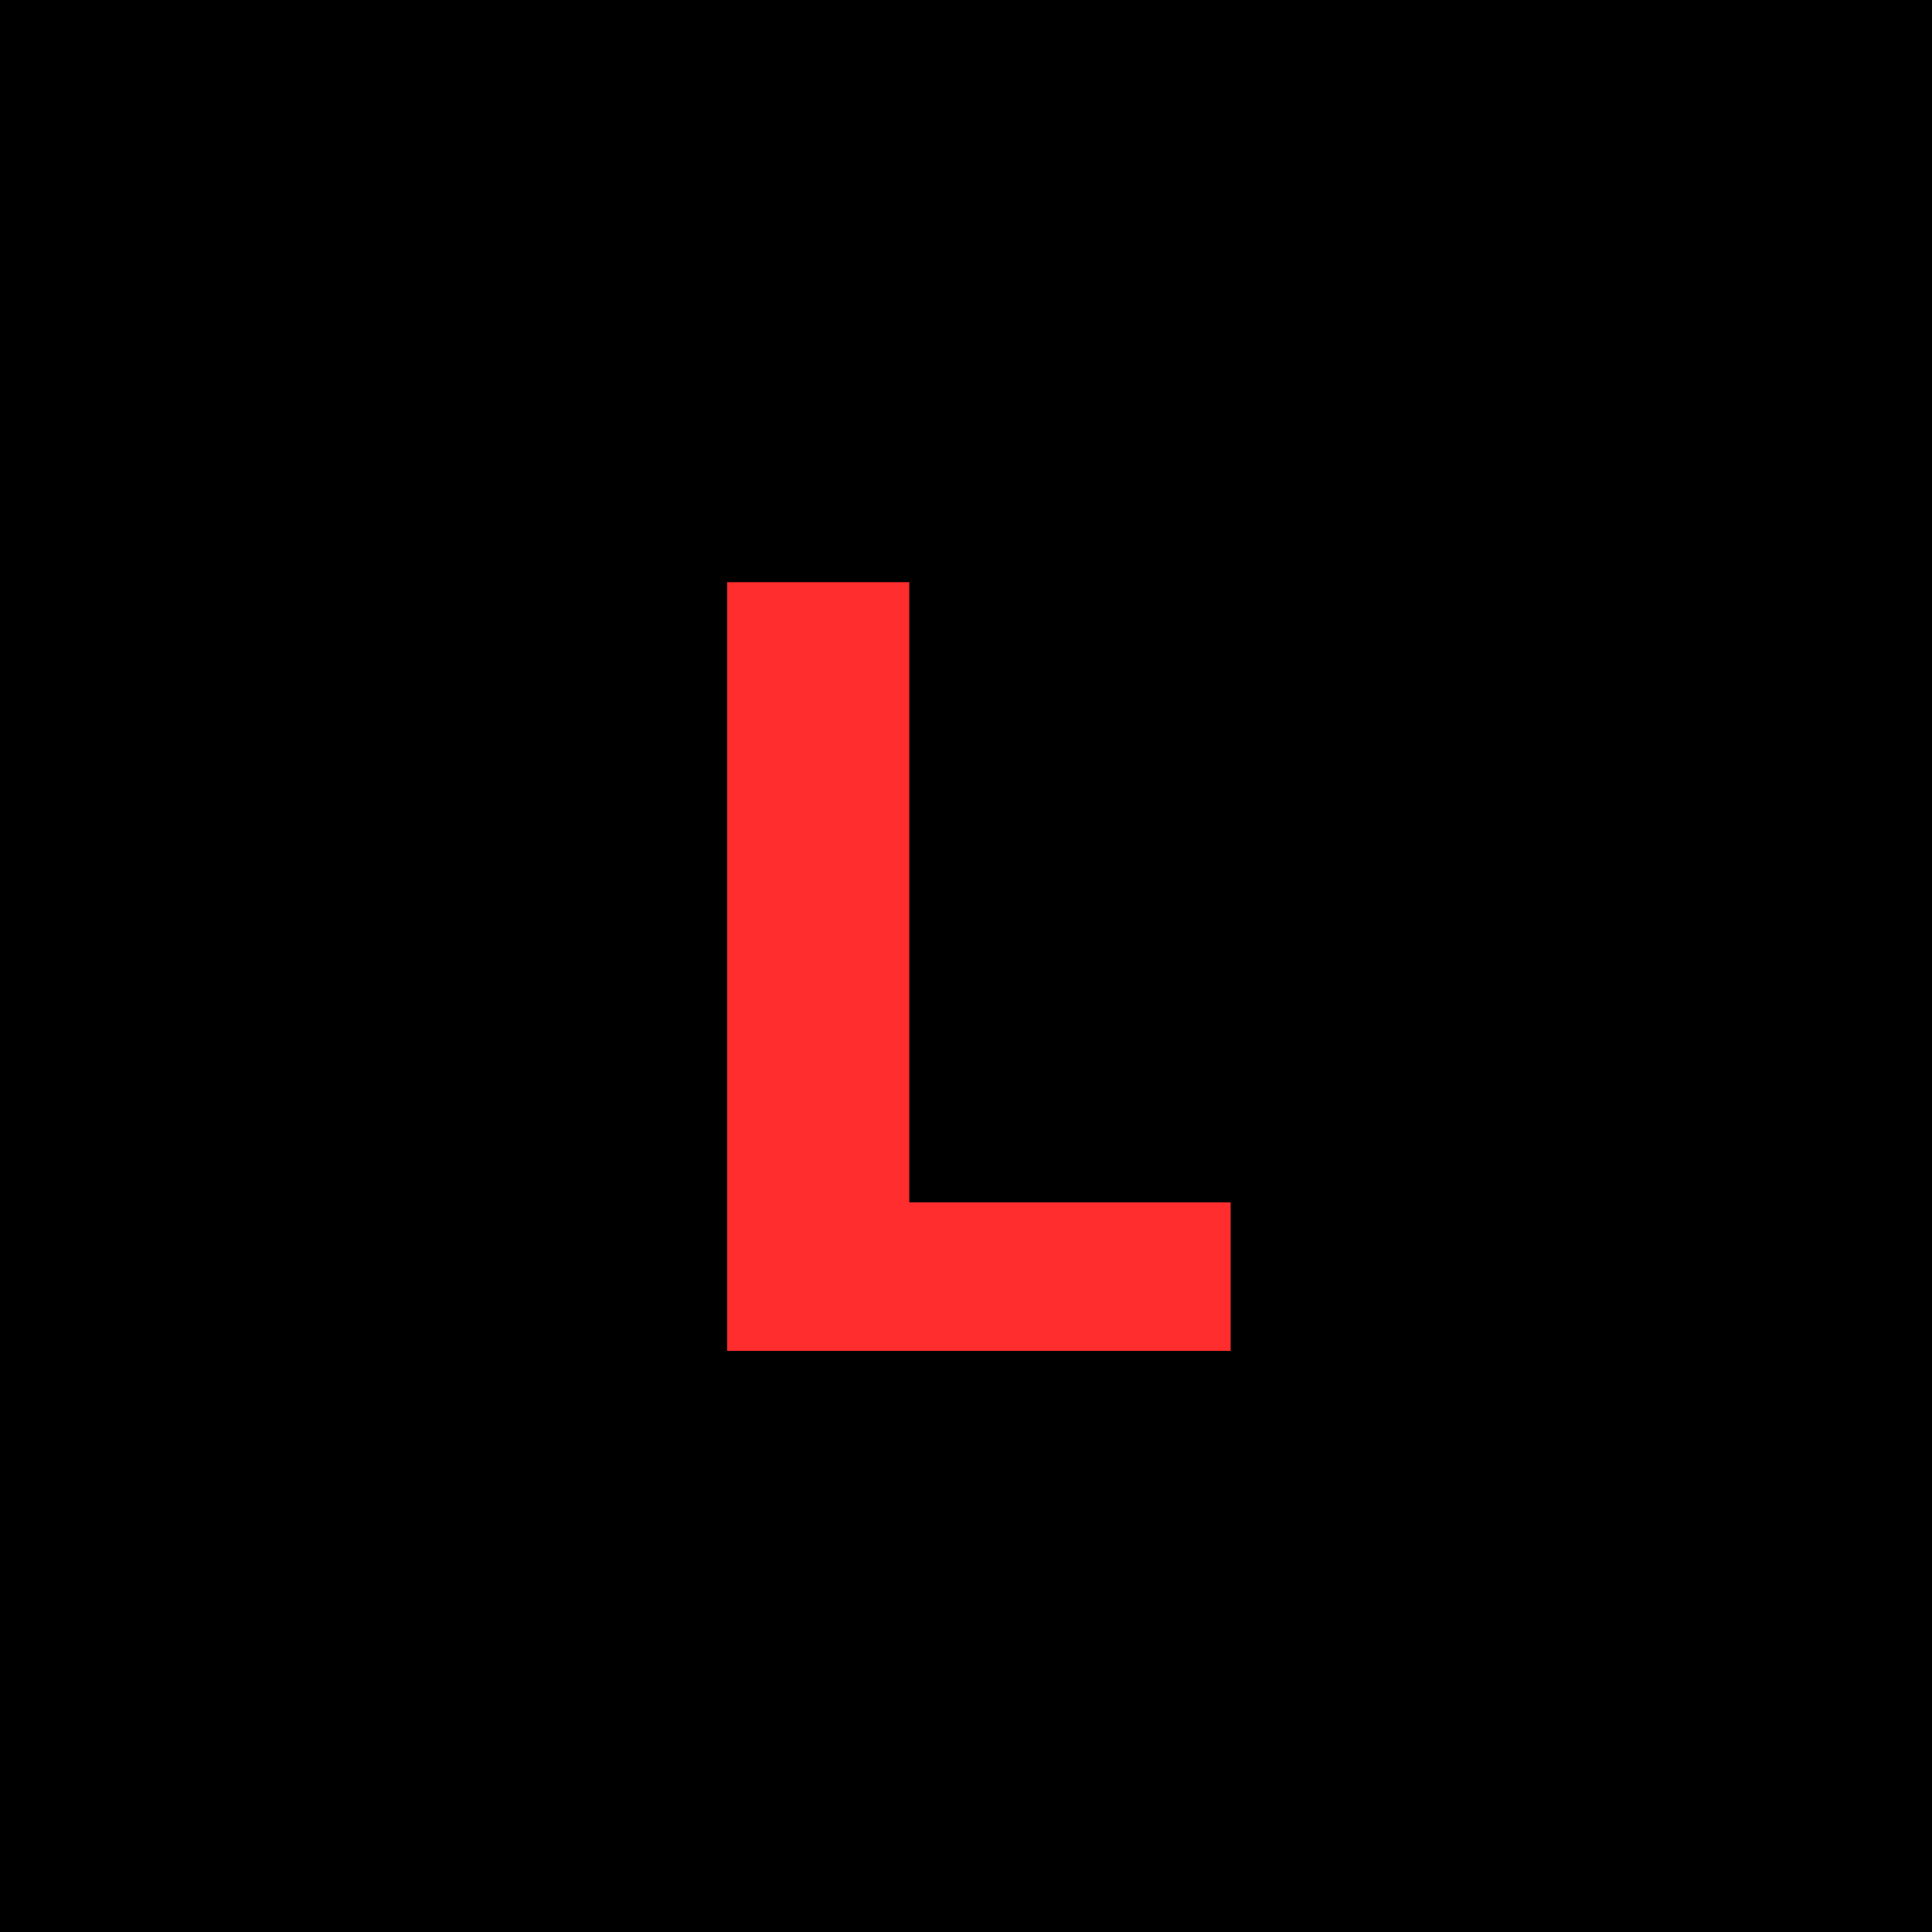
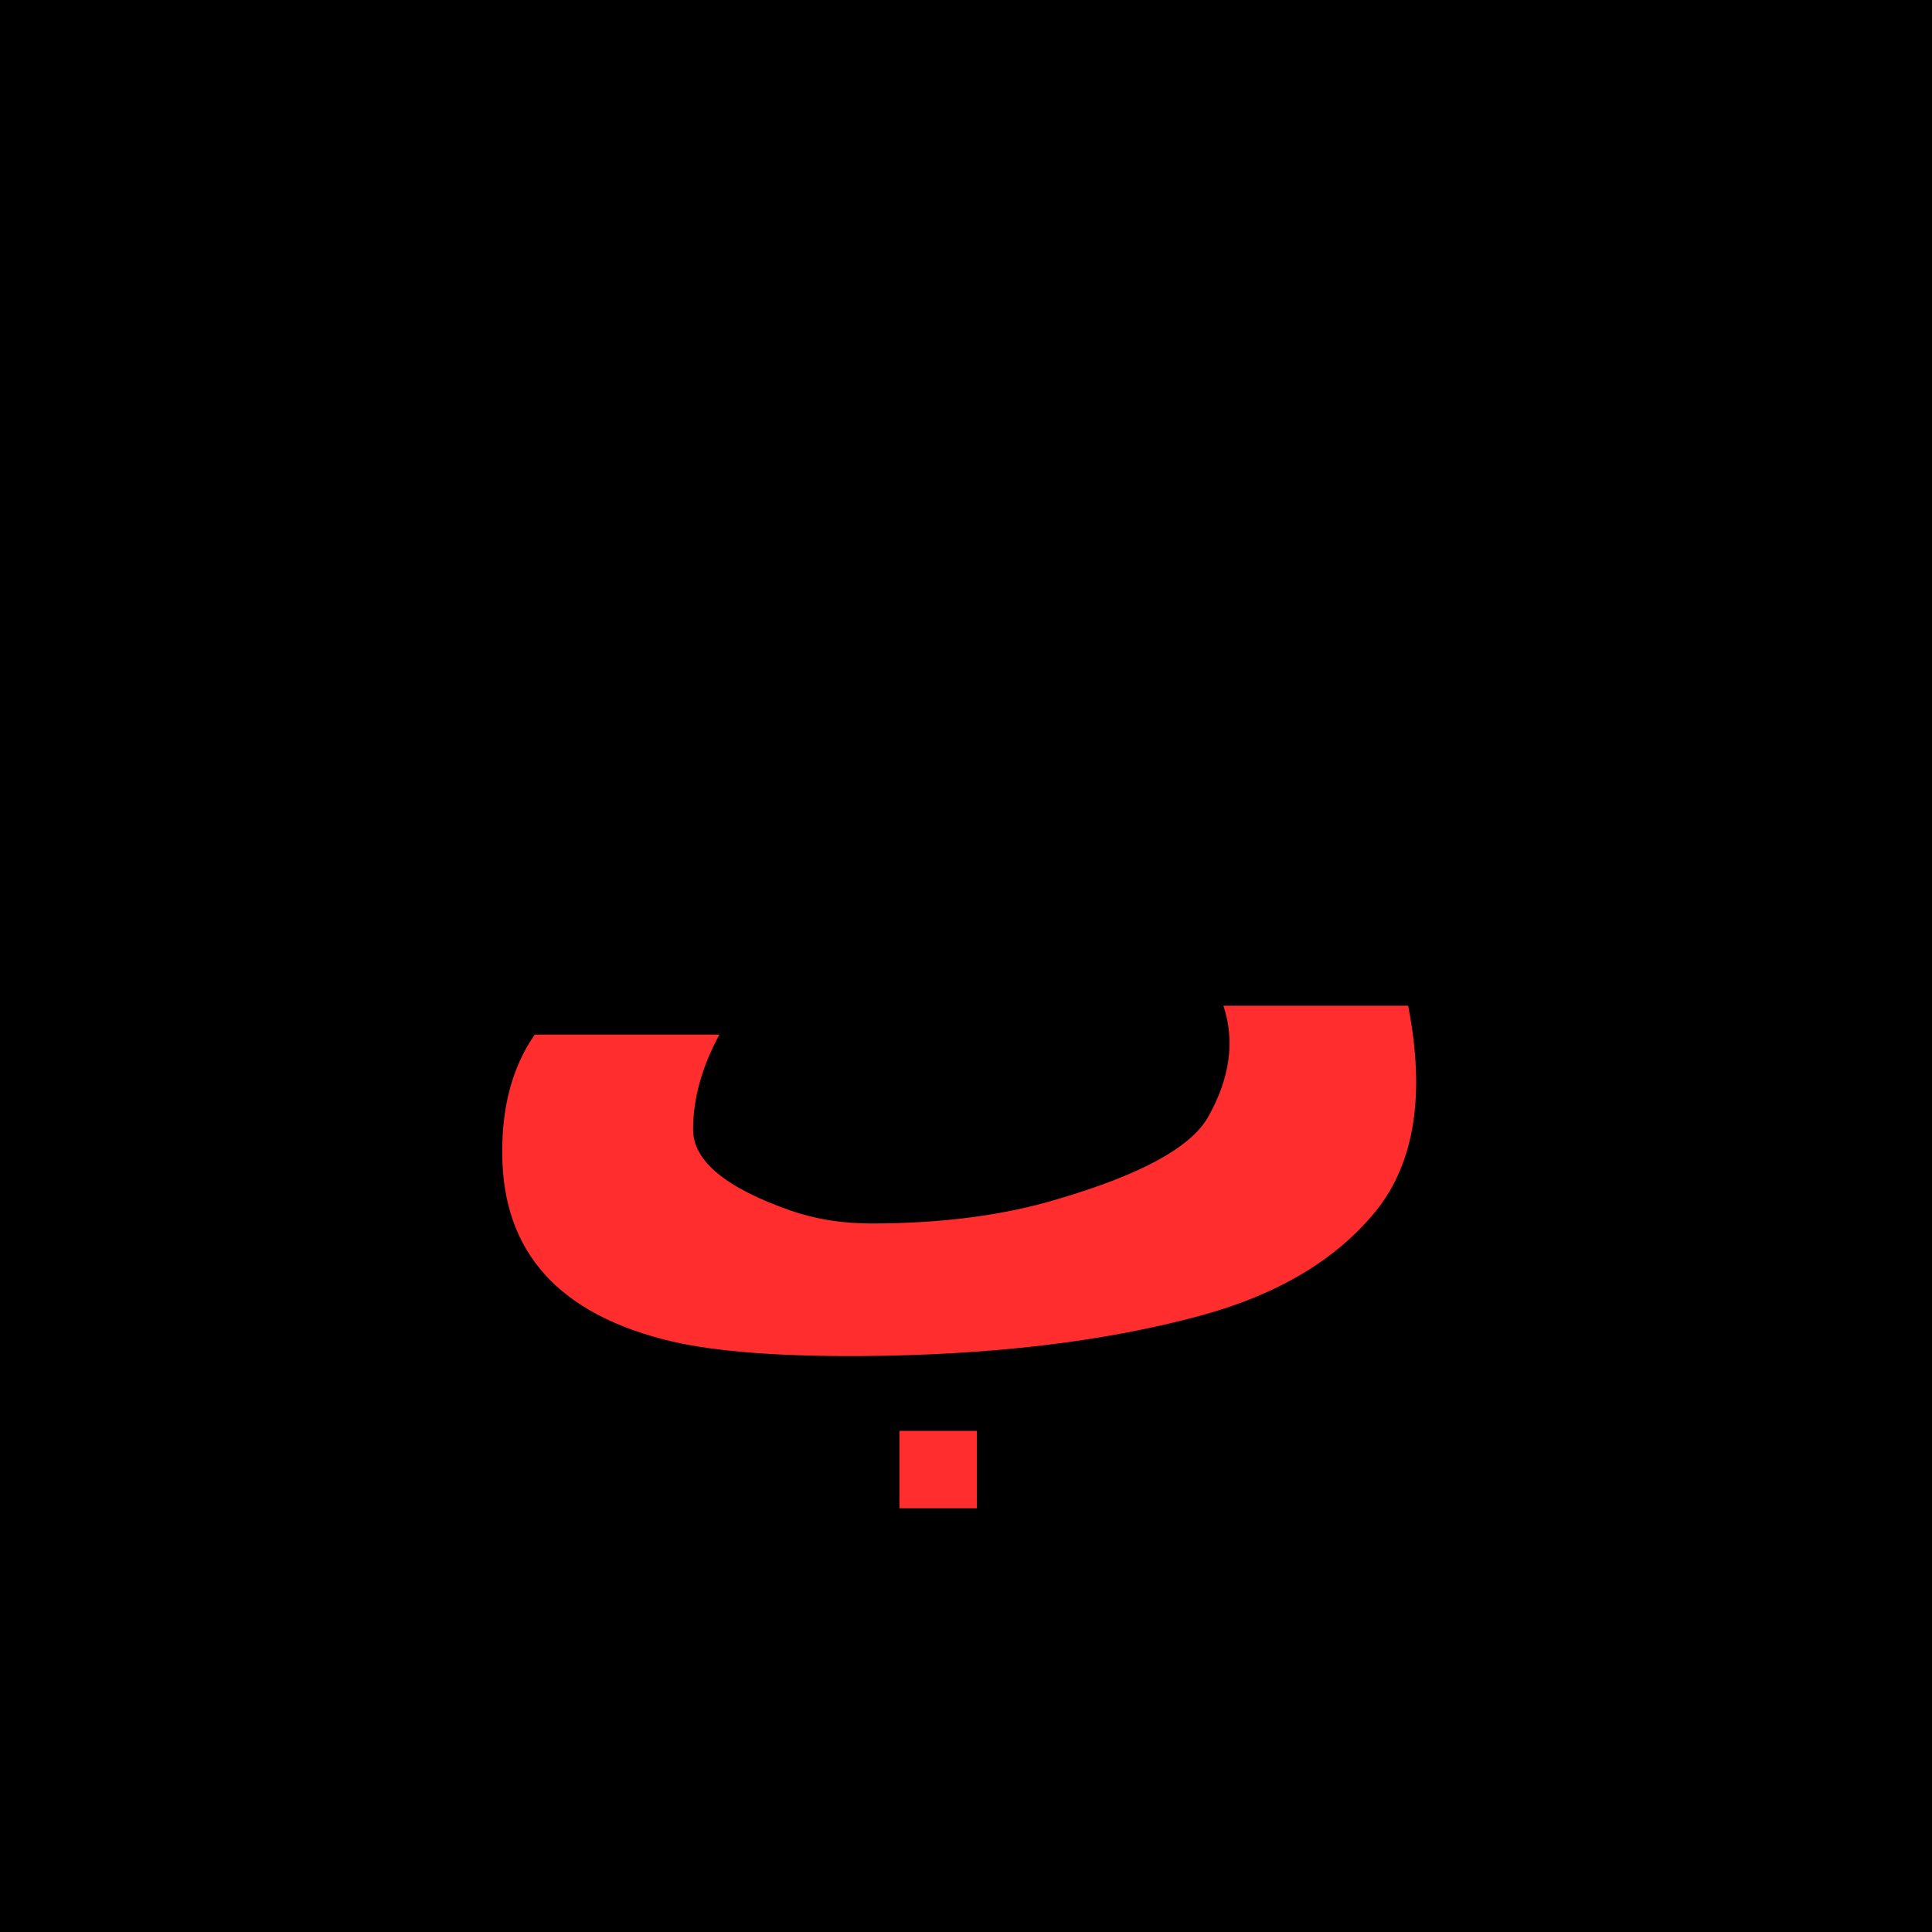
<svg xmlns="http://www.w3.org/2000/svg" viewBox="0 0 512 512" width="512" height="512">
  <rect width="512" height="512" fill="#000000" />
-   <text x="256" y="358" font-family="-apple-system, BlinkMacSystemFont, 'SF Pro Display', system-ui, sans-serif" font-size="280" font-weight="800" text-anchor="middle" fill="#ff2d2d" letter-spacing="-8">L</text>
+   <text x="256" y="358" font-family="-apple-system, BlinkMacSystemFont, 'SF Pro Display', system-ui, sans-serif" font-size="280" font-weight="800" text-anchor="middle" fill="#ff2d2d">ب</text>
</svg>
